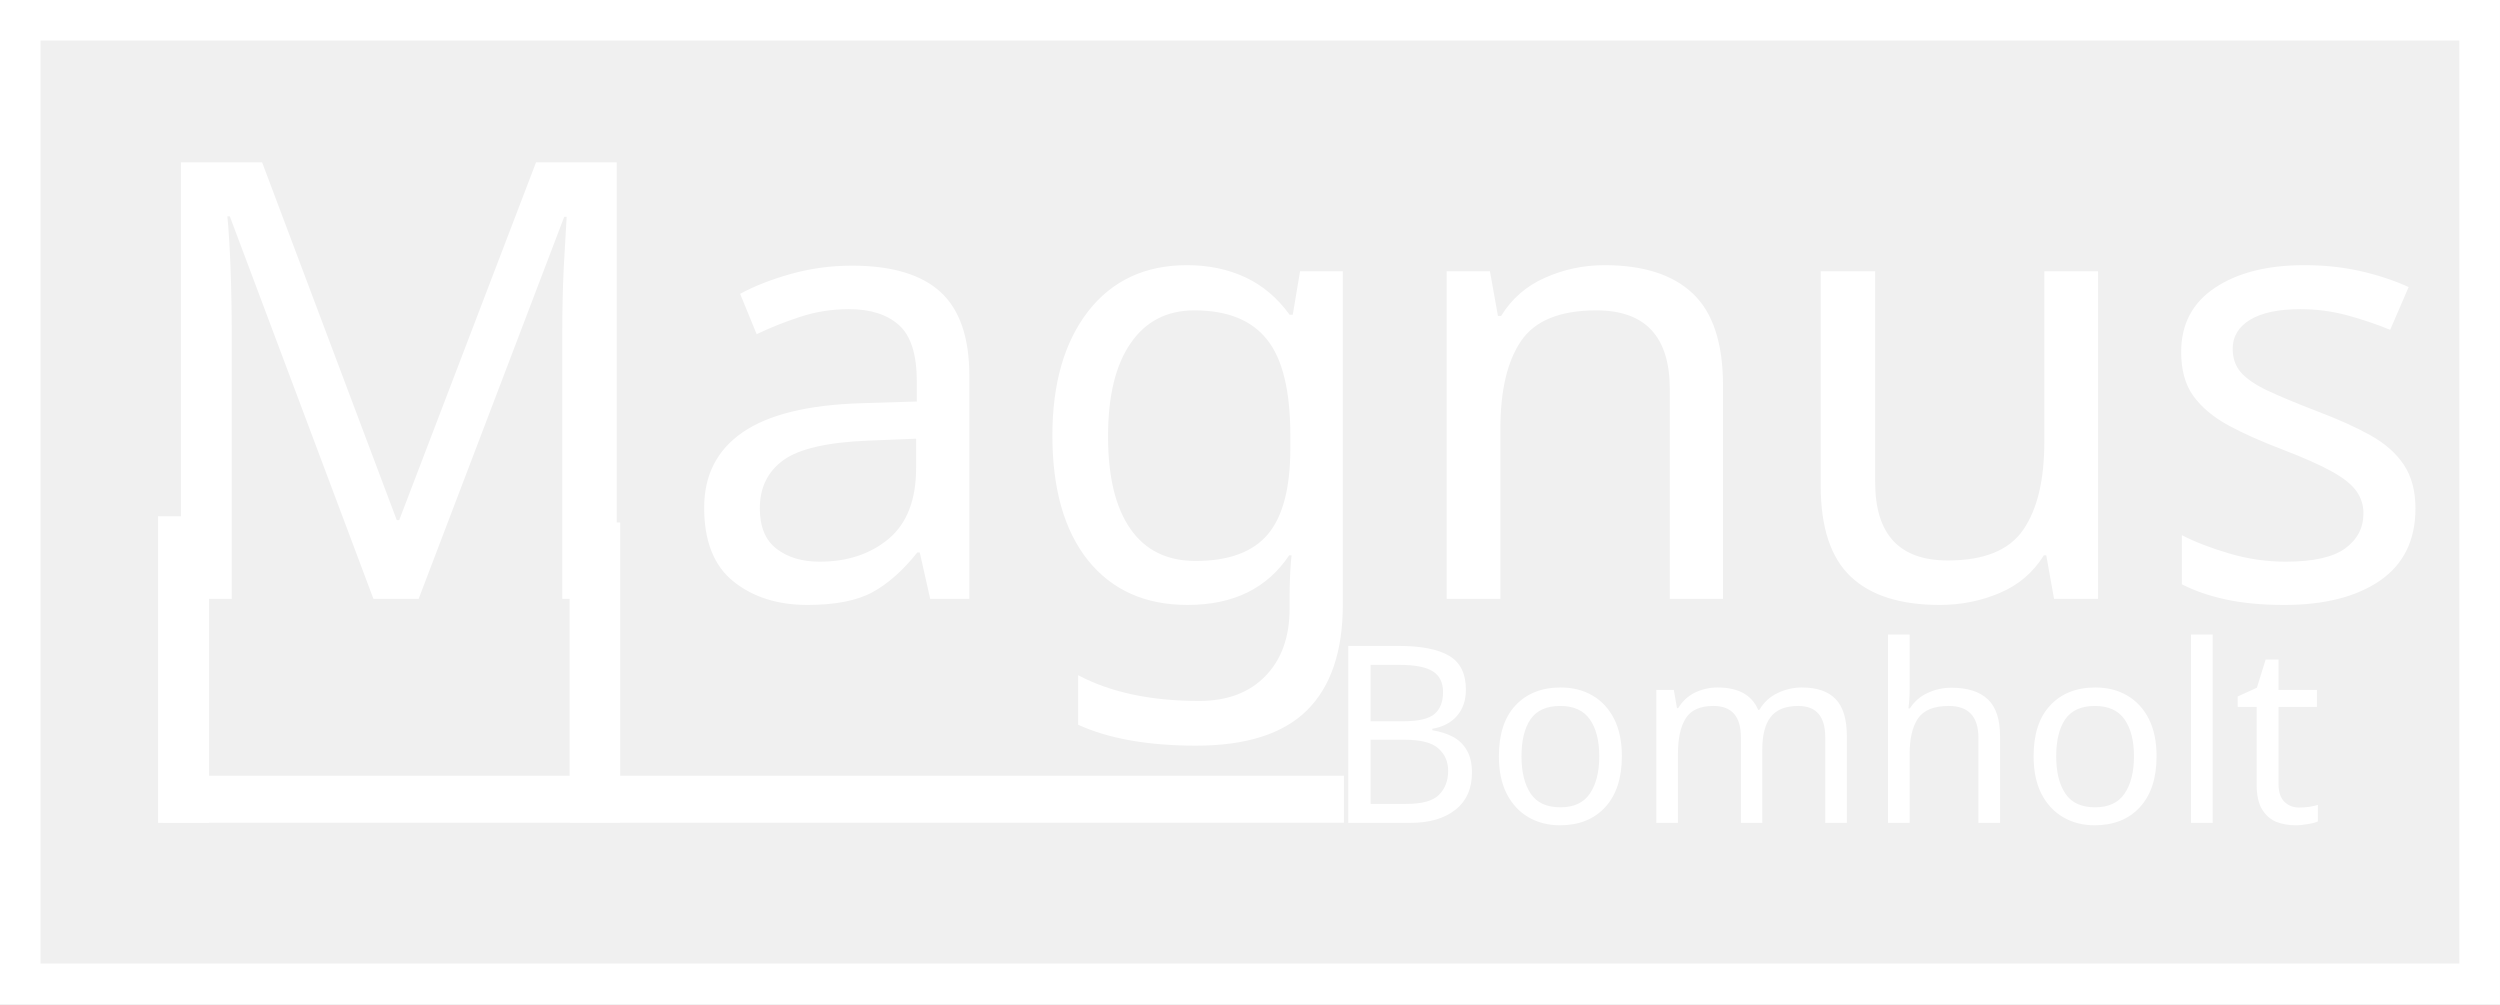
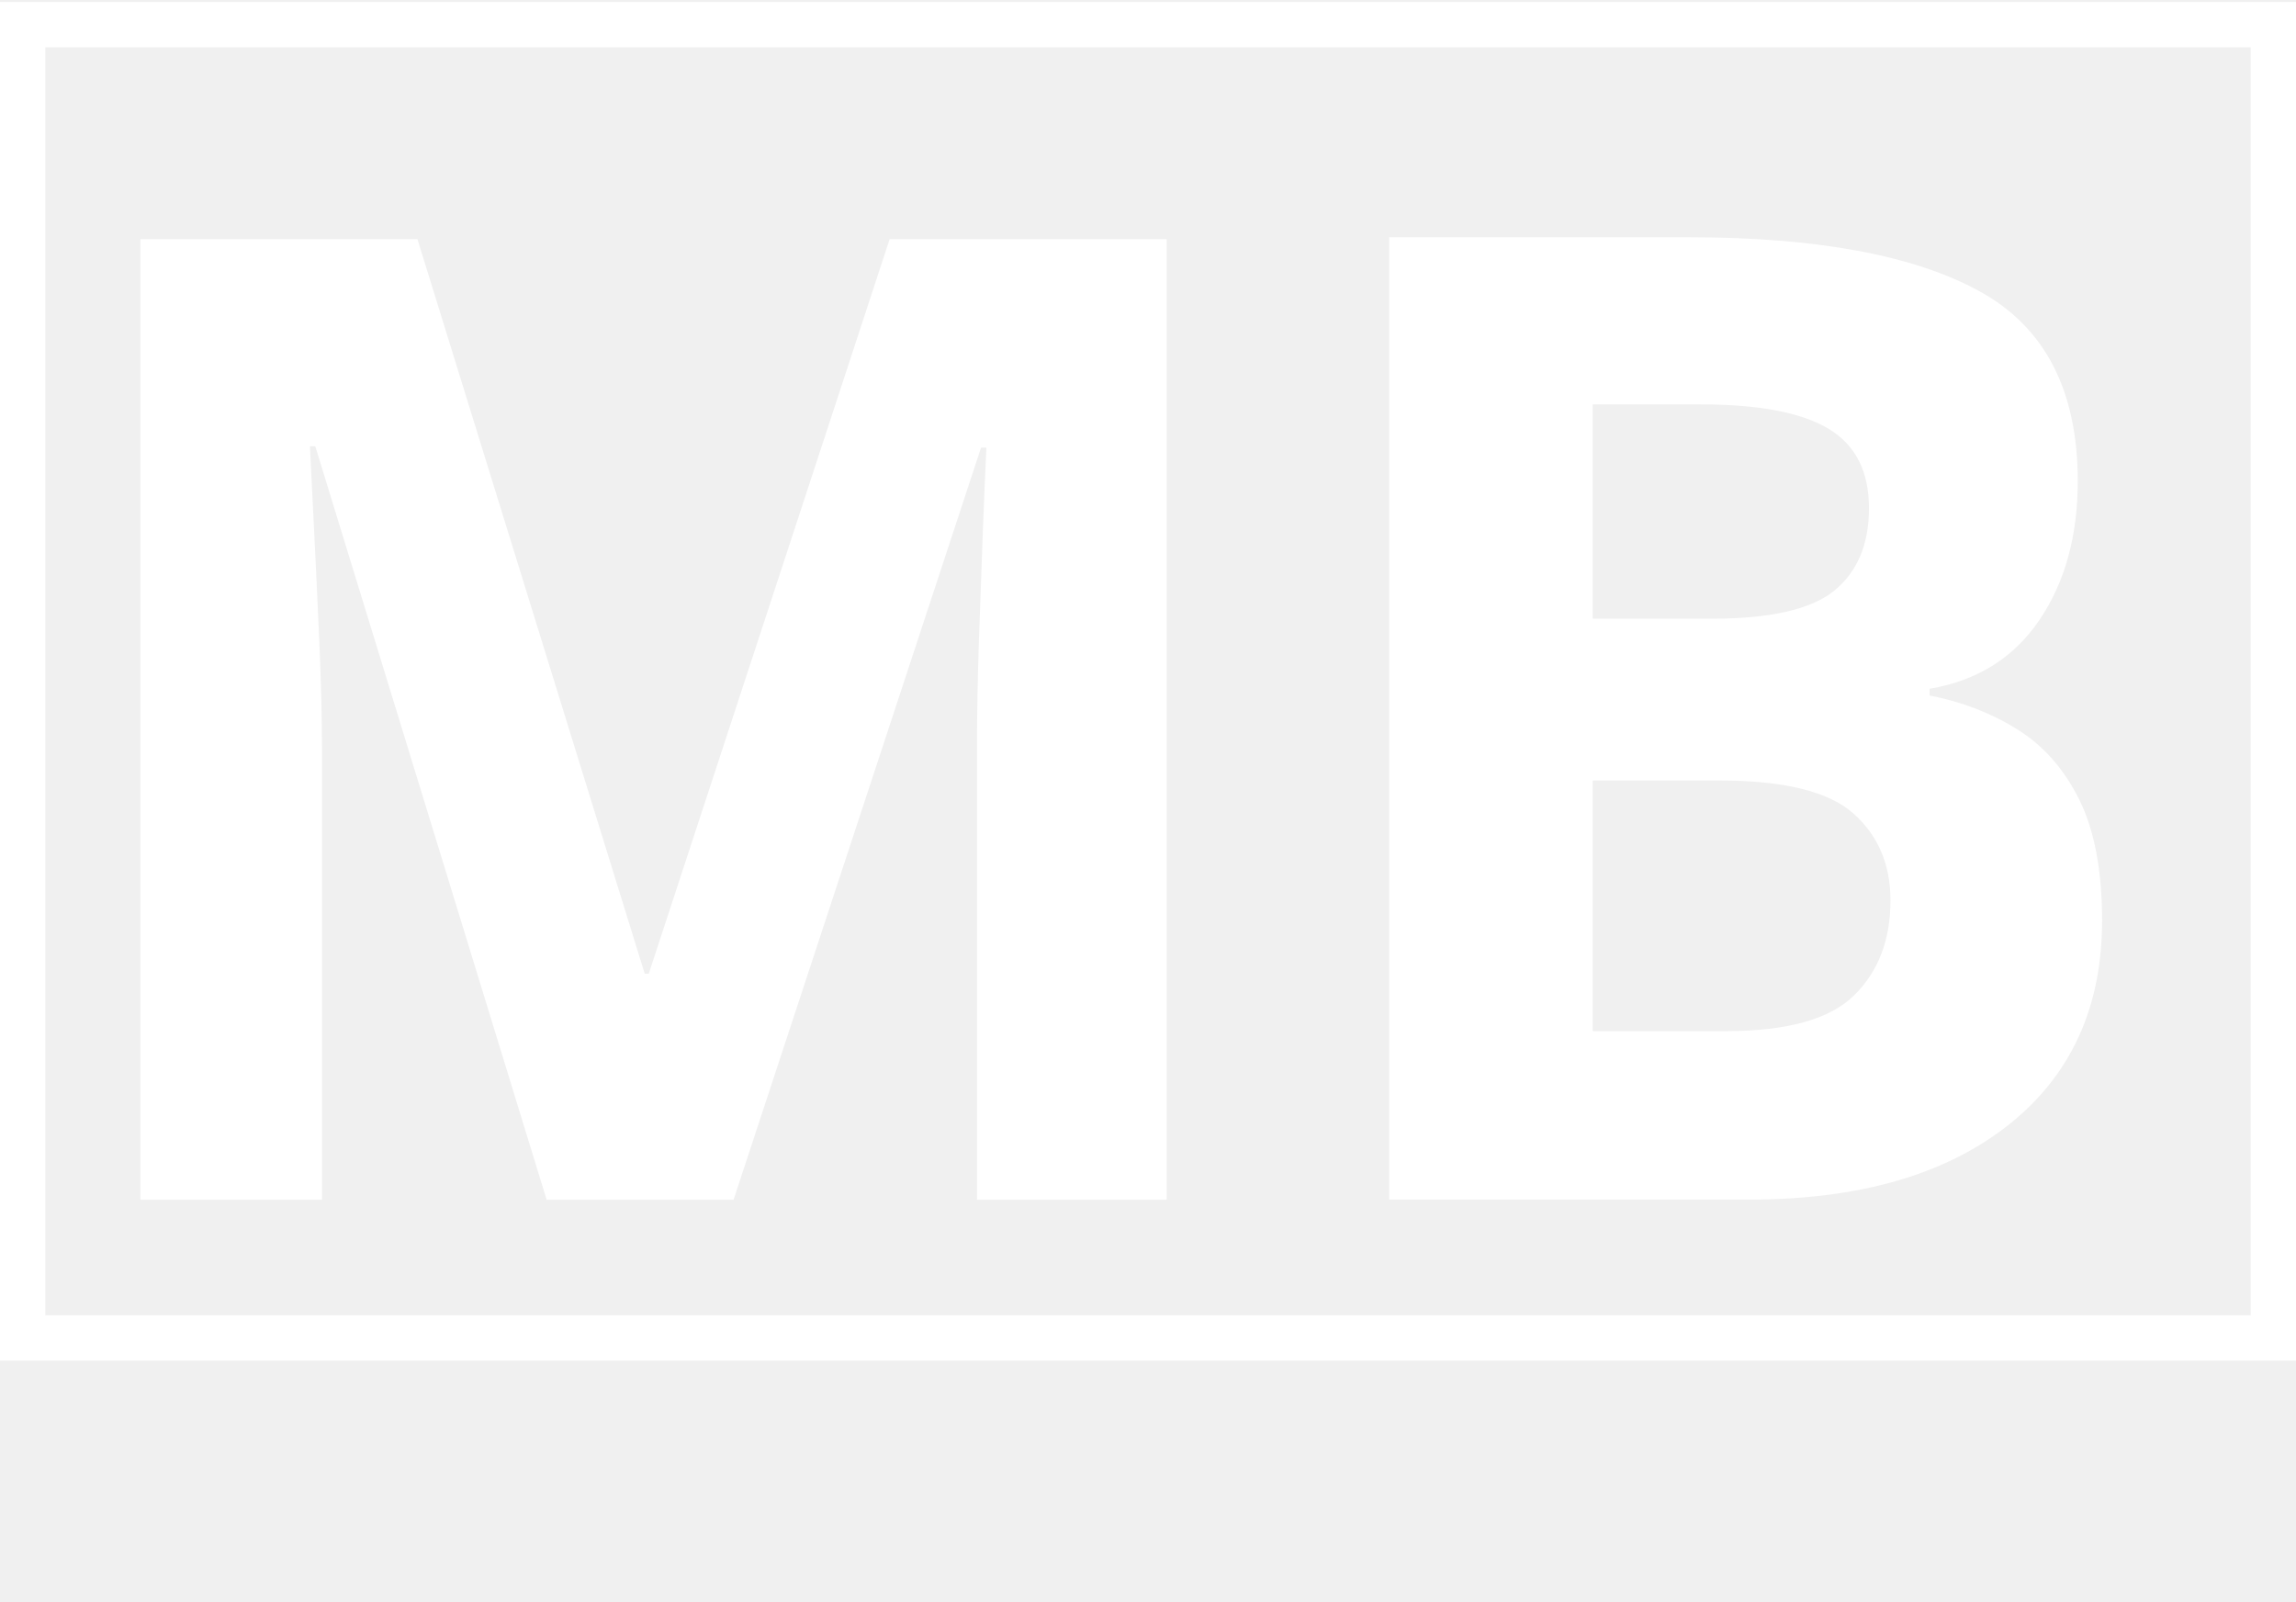
- <svg xmlns="http://www.w3.org/2000/svg" id="Layer_2" data-name="Layer 2" viewBox="0 0 160.72 64.55">
+ <svg xmlns="http://www.w3.org/2000/svg" id="Layer_2" data-name="Layer 2" viewBox="0 0 240.23 167.51">
  <defs>
    <style>
-       .cls-1, .cls-2, .cls-3 {
+       .cls-1 {
+         font-size: 141px;
+       }
+ 
+       .cls-1, .cls-2 {
        fill: #fff;
+         font-family: AreaNormal-Bold, 'Area Normal';
+         font-weight: 700;
      }

      .cls-2 {
-         font-size: 15.93px;
+         font-size: 140.74px;
      }

-       .cls-2, .cls-3 {
-         font-family: Agrandir-Regular, Agrandir;
-       }
- 
-       .cls-4 {
+       .cls-3 {
        fill: none;
        stroke: #fff;
        stroke-miterlimit: 10;
-         stroke-width: 2.61px;
-       }
- 
-       .cls-3 {
-         font-size: 39.29px;
+         stroke-width: 4.74px;
      }
    </style>
  </defs>
  <g id="Layer_1-2" data-name="Layer 1">
-     <rect class="cls-4" x="1.3" y="1.3" width="158.11" height="61.95" />
    <g>
-       <text class="cls-3" transform="translate(7.82 38.5)">
-         <tspan x="0" y="0">Magnus</tspan>
+       <text class="cls-1" transform="translate(132.66 125.49)">
+         <tspan x="0" y="0">B</tspan>
      </text>
-       <text class="cls-2" transform="translate(85.13 52.9)">
-         <tspan x="0" y="0">Bomholt</tspan>
+       <text class="cls-2" transform="translate(2.02 125.5)">
+         <tspan x="0" y="0">M</tspan>
      </text>
-       <rect class="cls-1" x="28.6" y="41.62" width="19.29" height="3.25" transform="translate(81.49 4.99) rotate(90)" />
-       <rect class="cls-1" x="1.94" y="41.4" width="19.71" height="3.28" transform="translate(54.84 31.25) rotate(90)" />
-       <rect class="cls-1" x="10.46" y="49.87" width="75.94" height="3.02" />
+       <rect class="cls-3" x="2.37" y="2.58" width="235.49" height="137.38" />
    </g>
  </g>
</svg>
